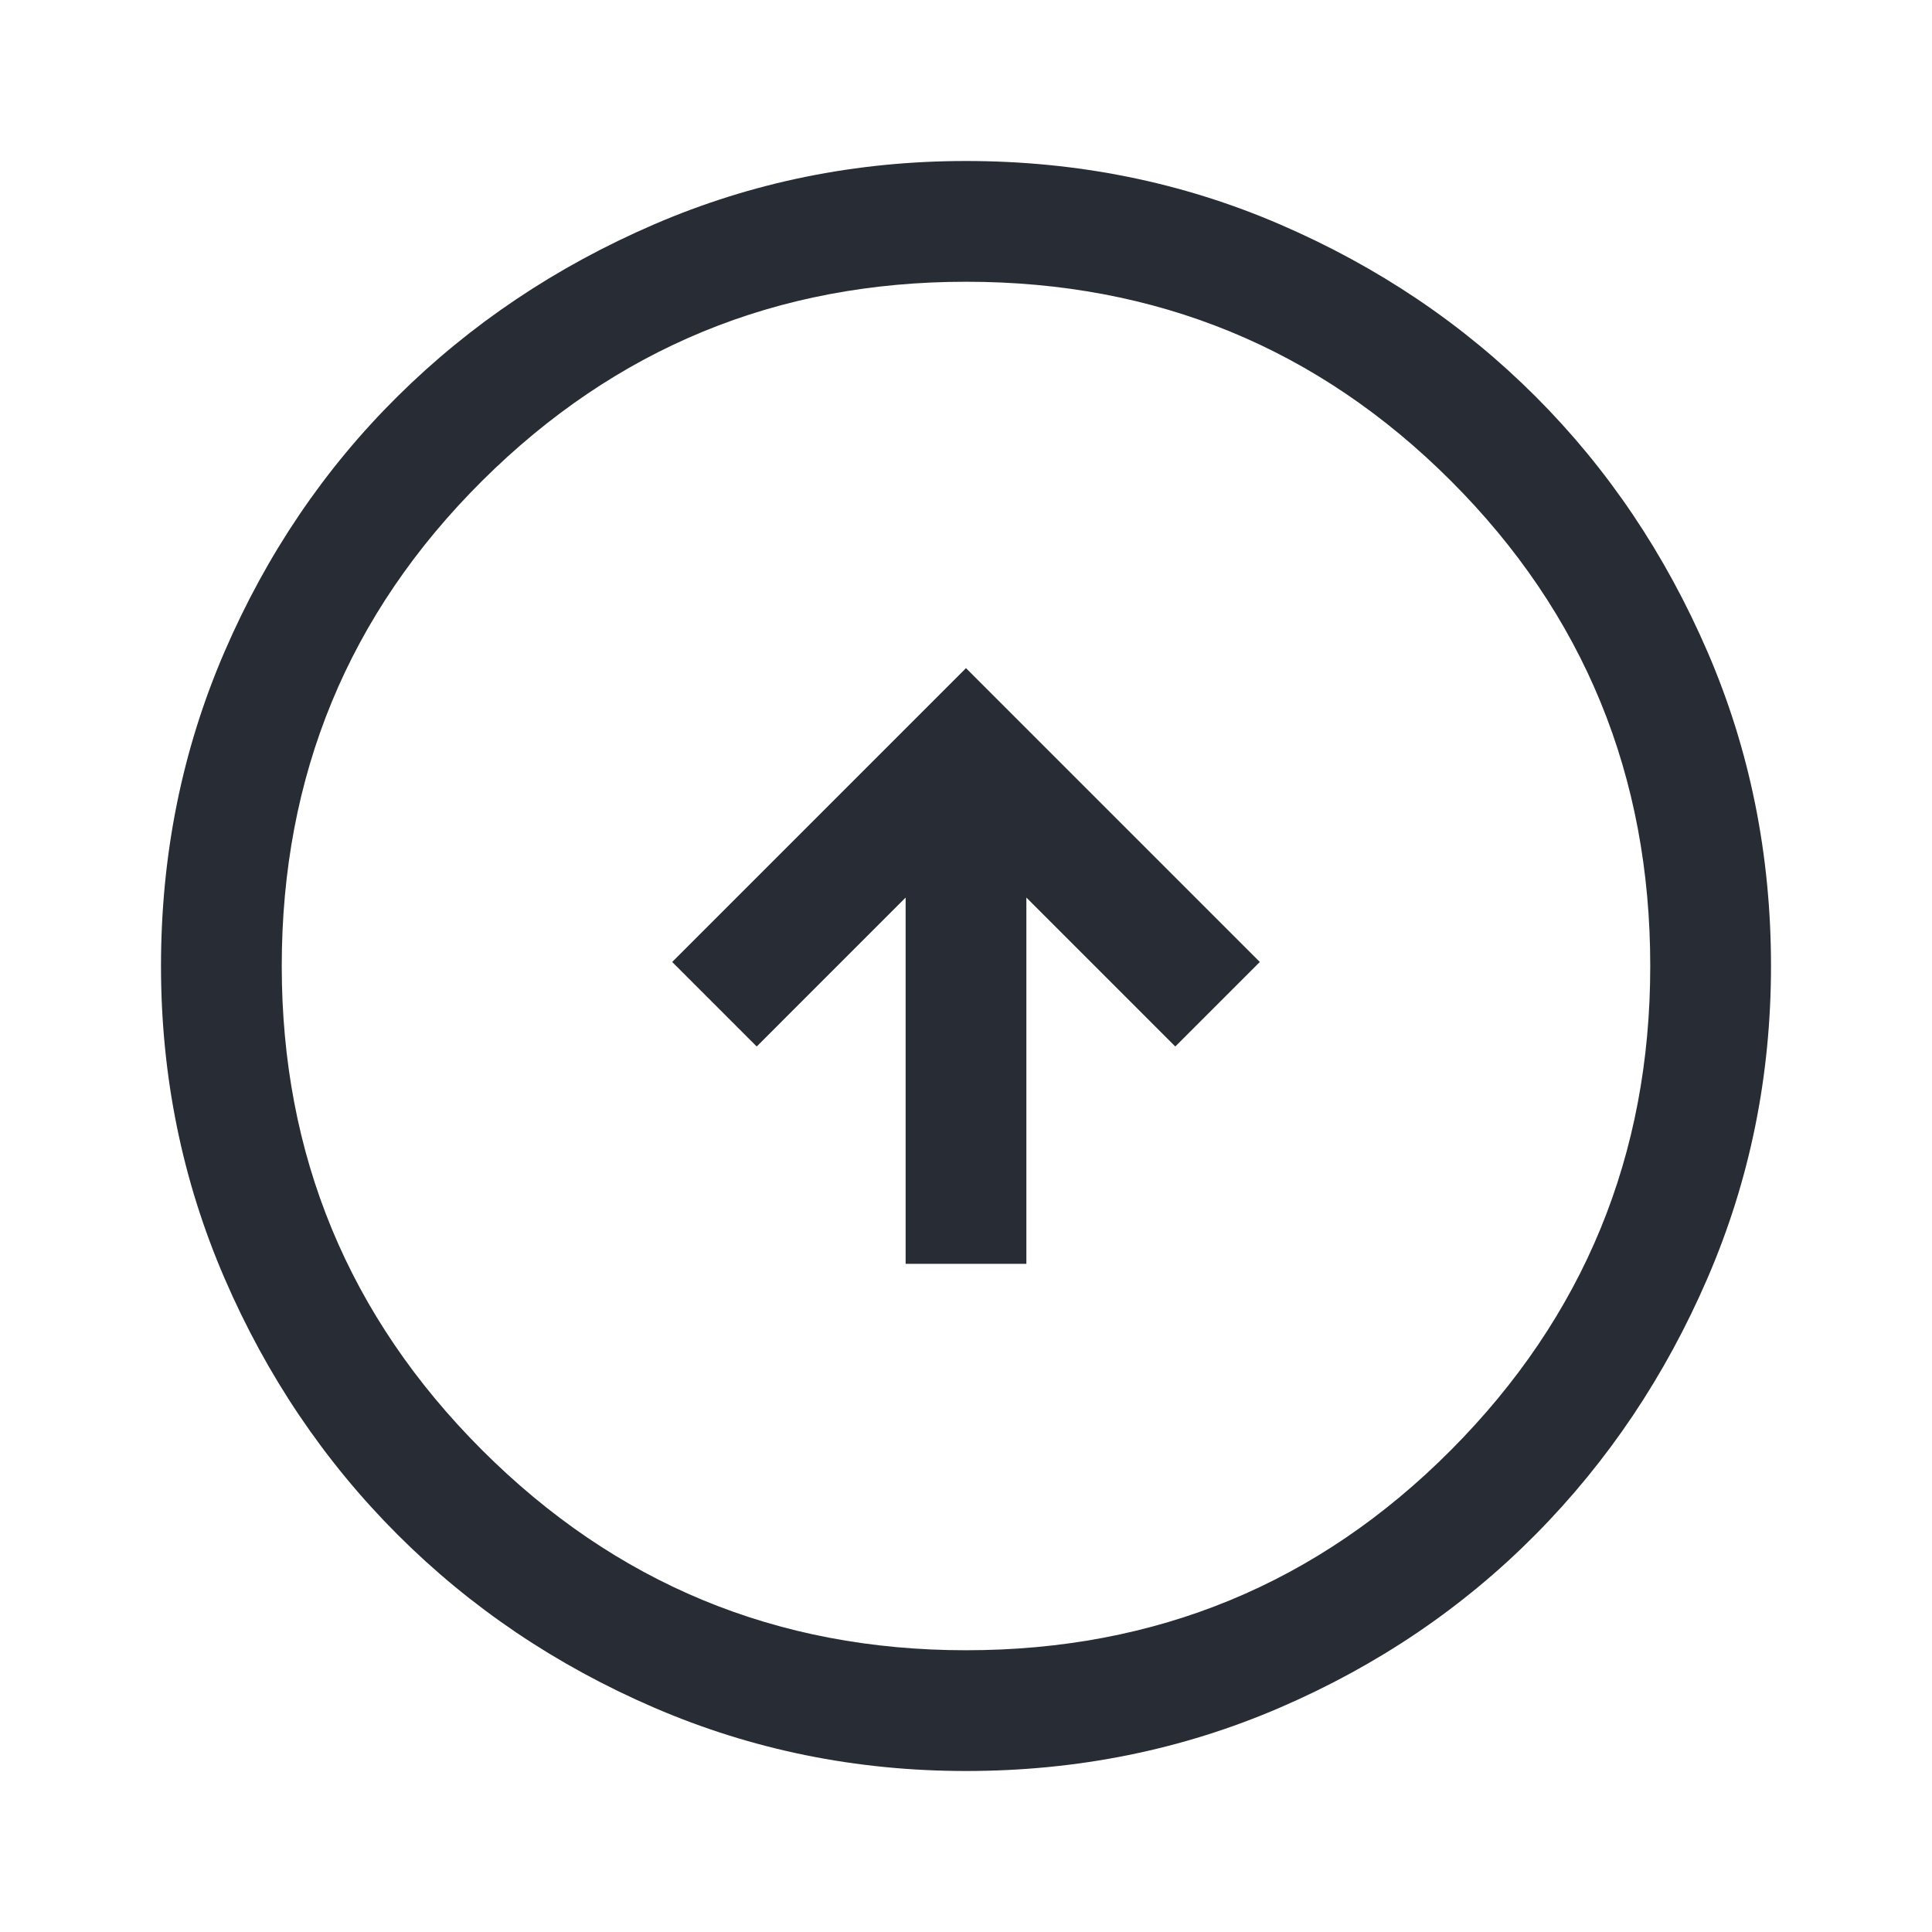
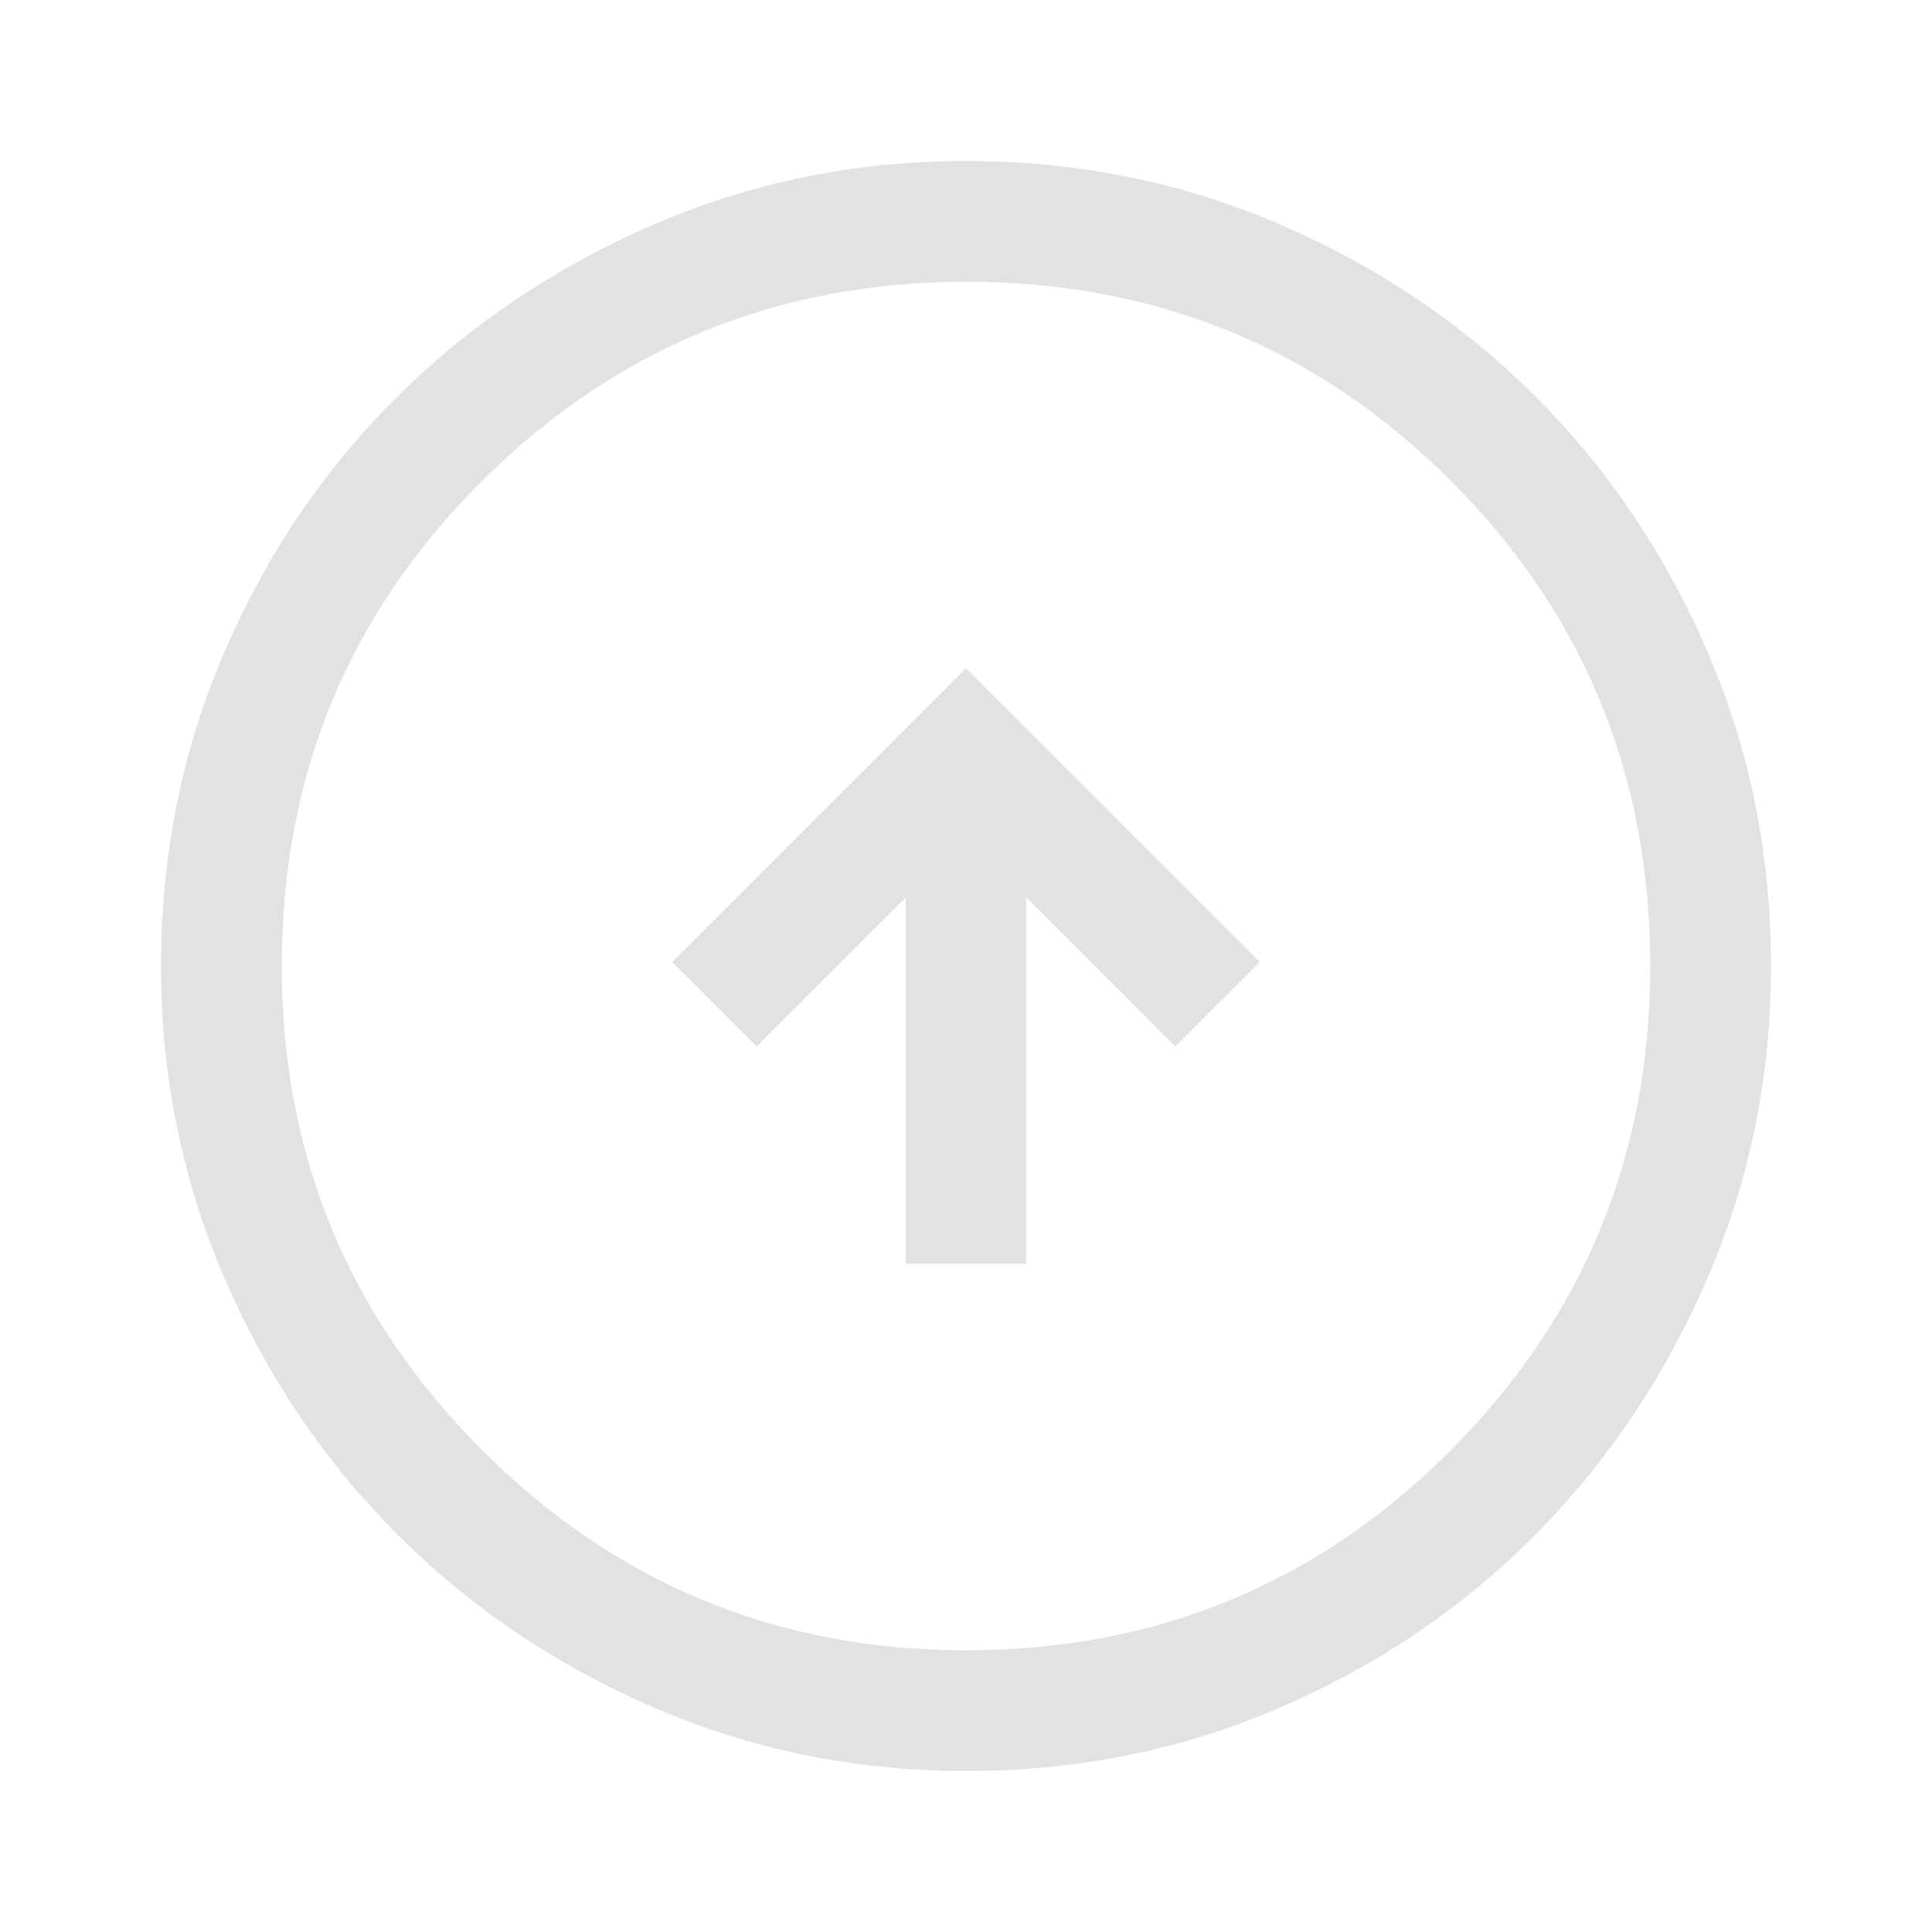
- <svg xmlns="http://www.w3.org/2000/svg" height="48" width="48" fill="#282c34">
+ <svg xmlns="http://www.w3.org/2000/svg" height="48" width="48" fill="#e1e2e1">
  <path d="M22.5 31.4h3v-9.1l3.7 3.7 2.1-2.1-7.3-7.3-7.3 7.3 2.1 2.1 3.7-3.7ZM24 44q-4.1 0-7.75-1.575-3.65-1.575-6.375-4.3-2.725-2.725-4.3-6.375Q4 28.1 4 24q0-4.15 1.575-7.8 1.575-3.65 4.3-6.35 2.725-2.7 6.375-4.275Q19.9 4 24 4q4.15 0 7.8 1.575 3.65 1.575 6.35 4.275 2.7 2.7 4.275 6.35Q44 19.85 44 24q0 4.1-1.575 7.75-1.575 3.65-4.275 6.375t-6.35 4.3Q28.15 44 24 44Zm0-3q7.1 0 12.05-4.975Q41 31.05 41 24q0-7.1-4.95-12.05Q31.1 7 24 7q-7.05 0-12.025 4.95Q7 16.9 7 24q0 7.05 4.975 12.025Q16.95 41 24 41Zm0-17Z" />
</svg>
